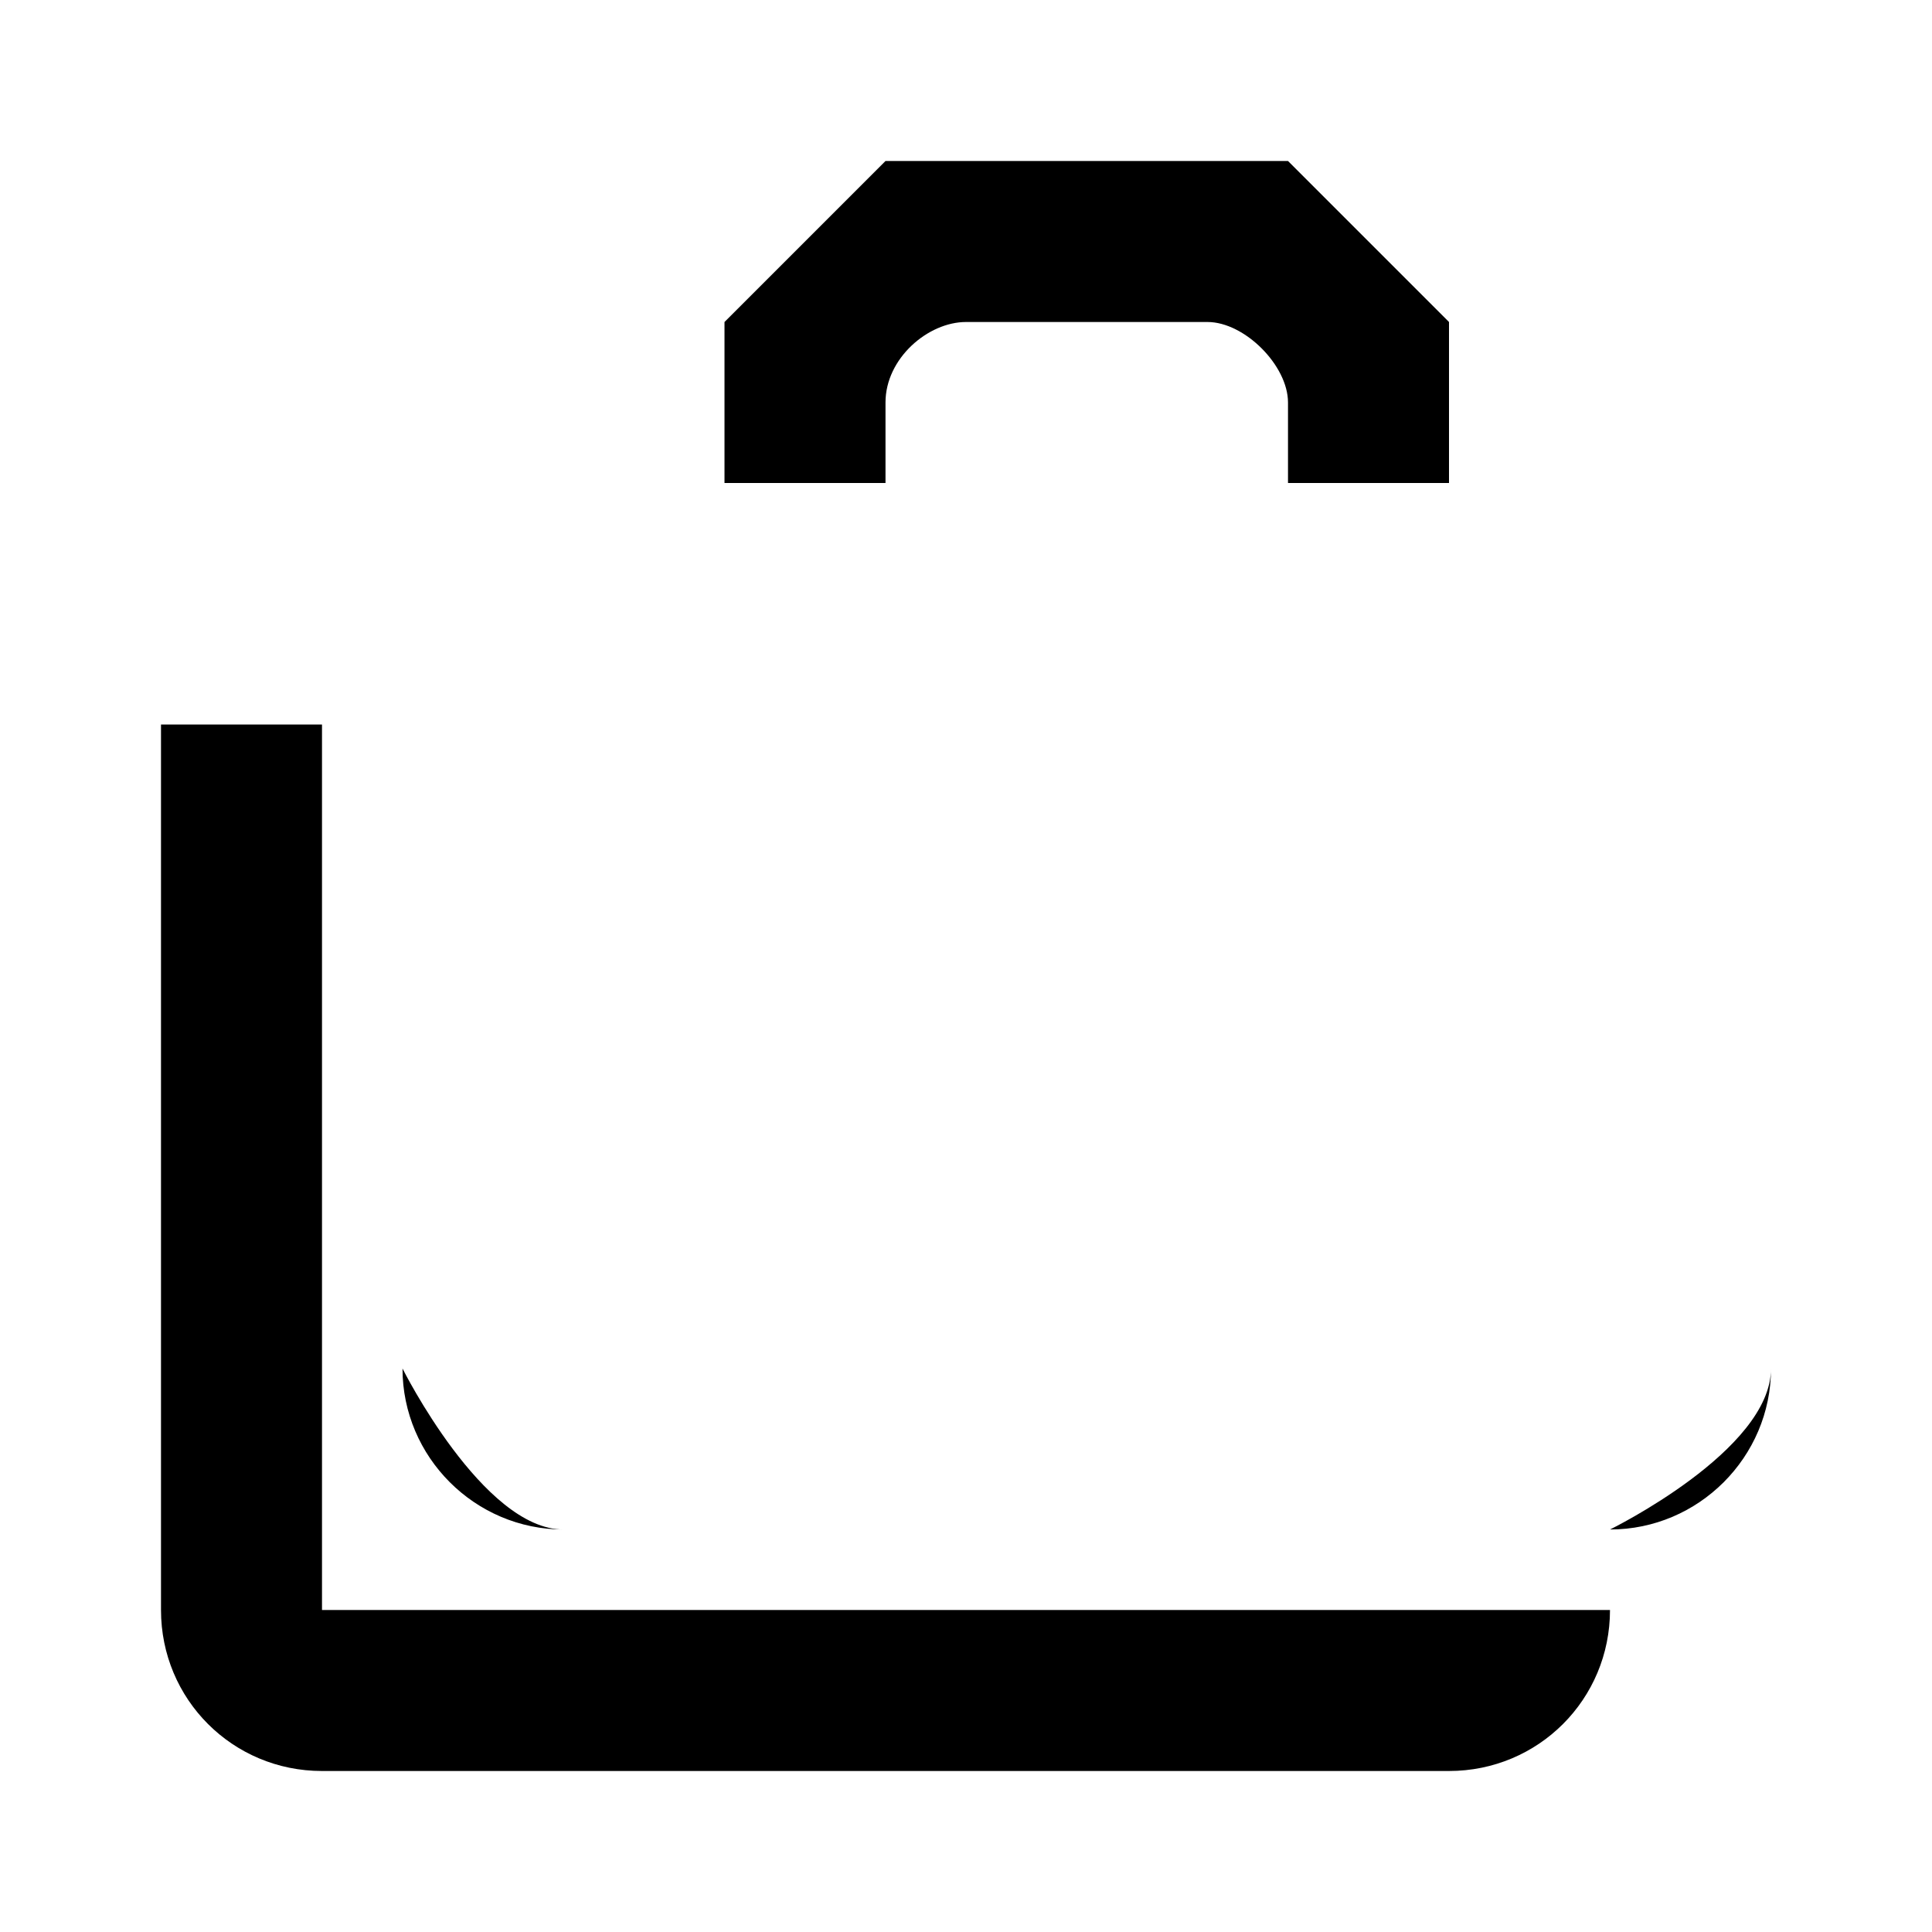
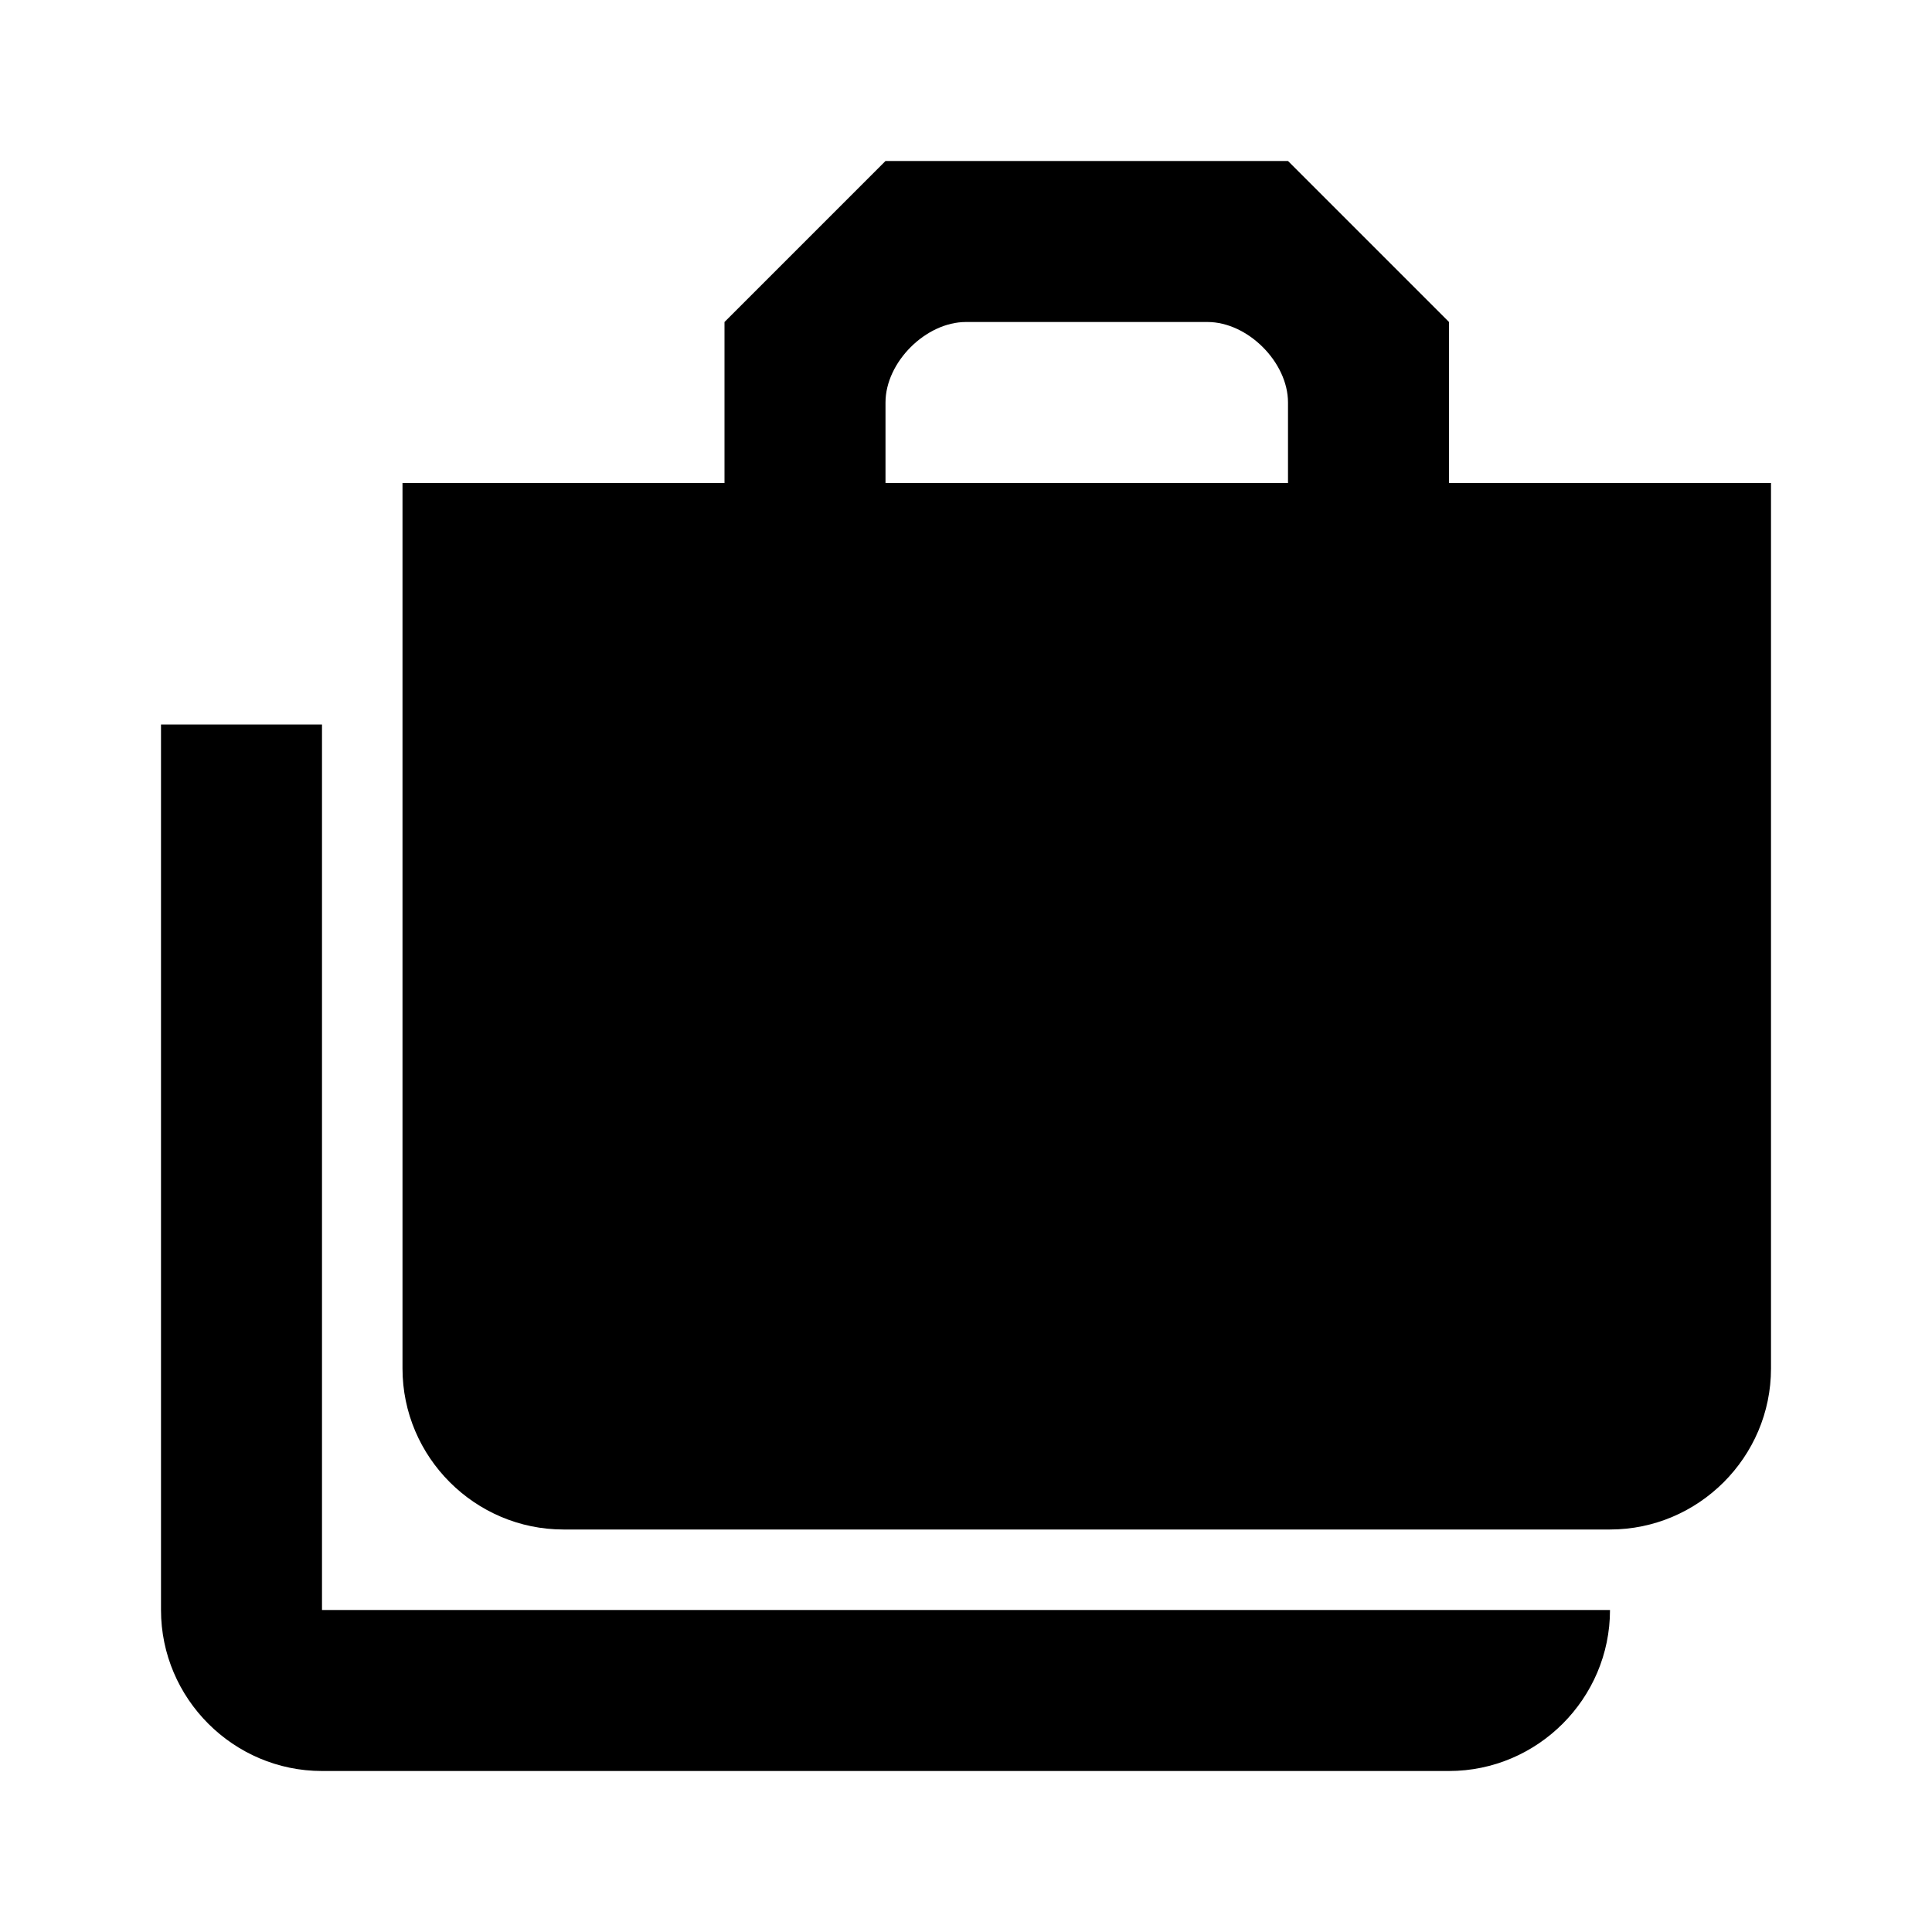
- <svg xmlns="http://www.w3.org/2000/svg" height="24" viewBox="0 0 24 24" width="24">
-   <path d="M0 0h24v24H0z" fill="none" />
-   <path d="M18 6V4l-2-2h-5L9 4v2H5v11s1 2 2 2h13s2-.98 2-2V6h-4zM4 9H2v11c0 1.11.89 2 2 2h14c1.11 0 2-.89 2-2H4V9zm7-4c0-.55.53-1 1-1h3c.46 0 1 .54 1 1v1h-5V5zM5 6h17v11c0 1.1-.9 2-2 2H7c-1.1 0-2-.9-2-2V6z" />
+ <svg xmlns="http://www.w3.org/2000/svg" viewBox="0 0 24 24">
+   <path d="M4,9H2v11c0,1.1,0.9,2,2,2h14c1.1,0,2-0.9,2-2H4V9z M18,6V4l-2-2h-5L9,4v2H5v11c0,1.1,0.9,2,2,2h13c1.1,0,2-0.9,2-2V6H18z M11,6V5c0-0.5,0.5-1,1-1h3c0.5,0,1,0.5,1,1v1H11z" />
</svg>
